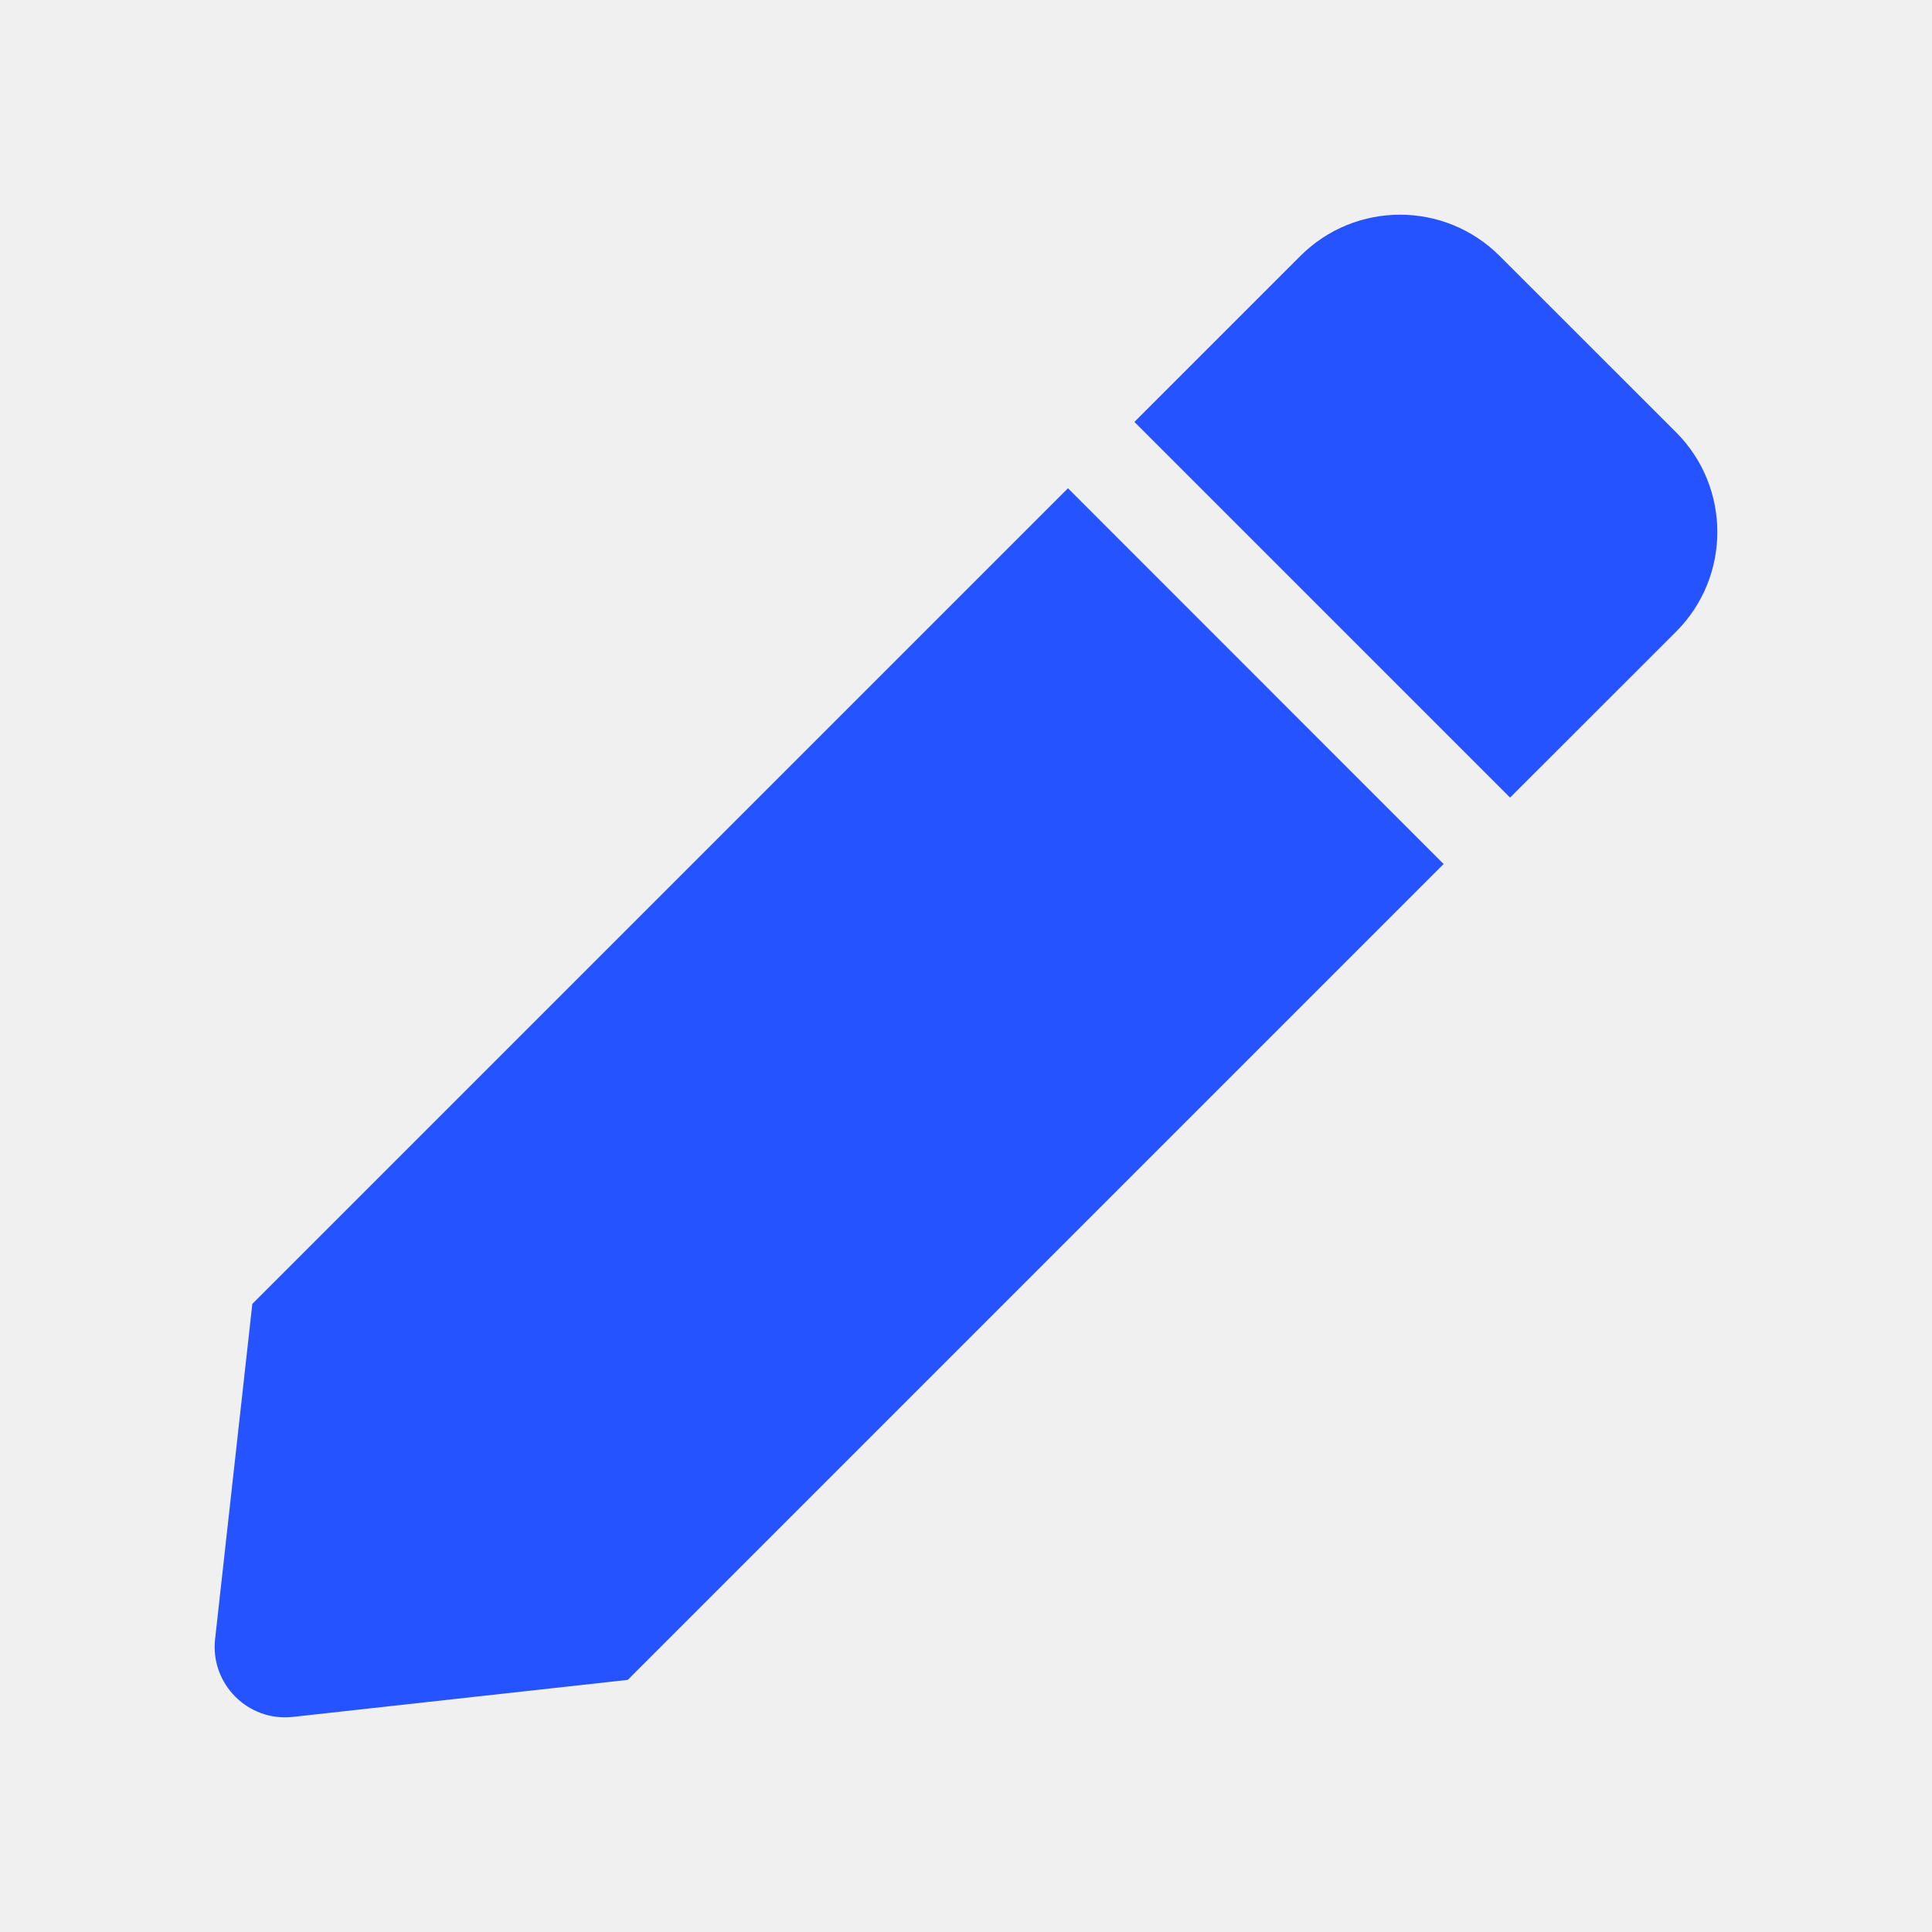
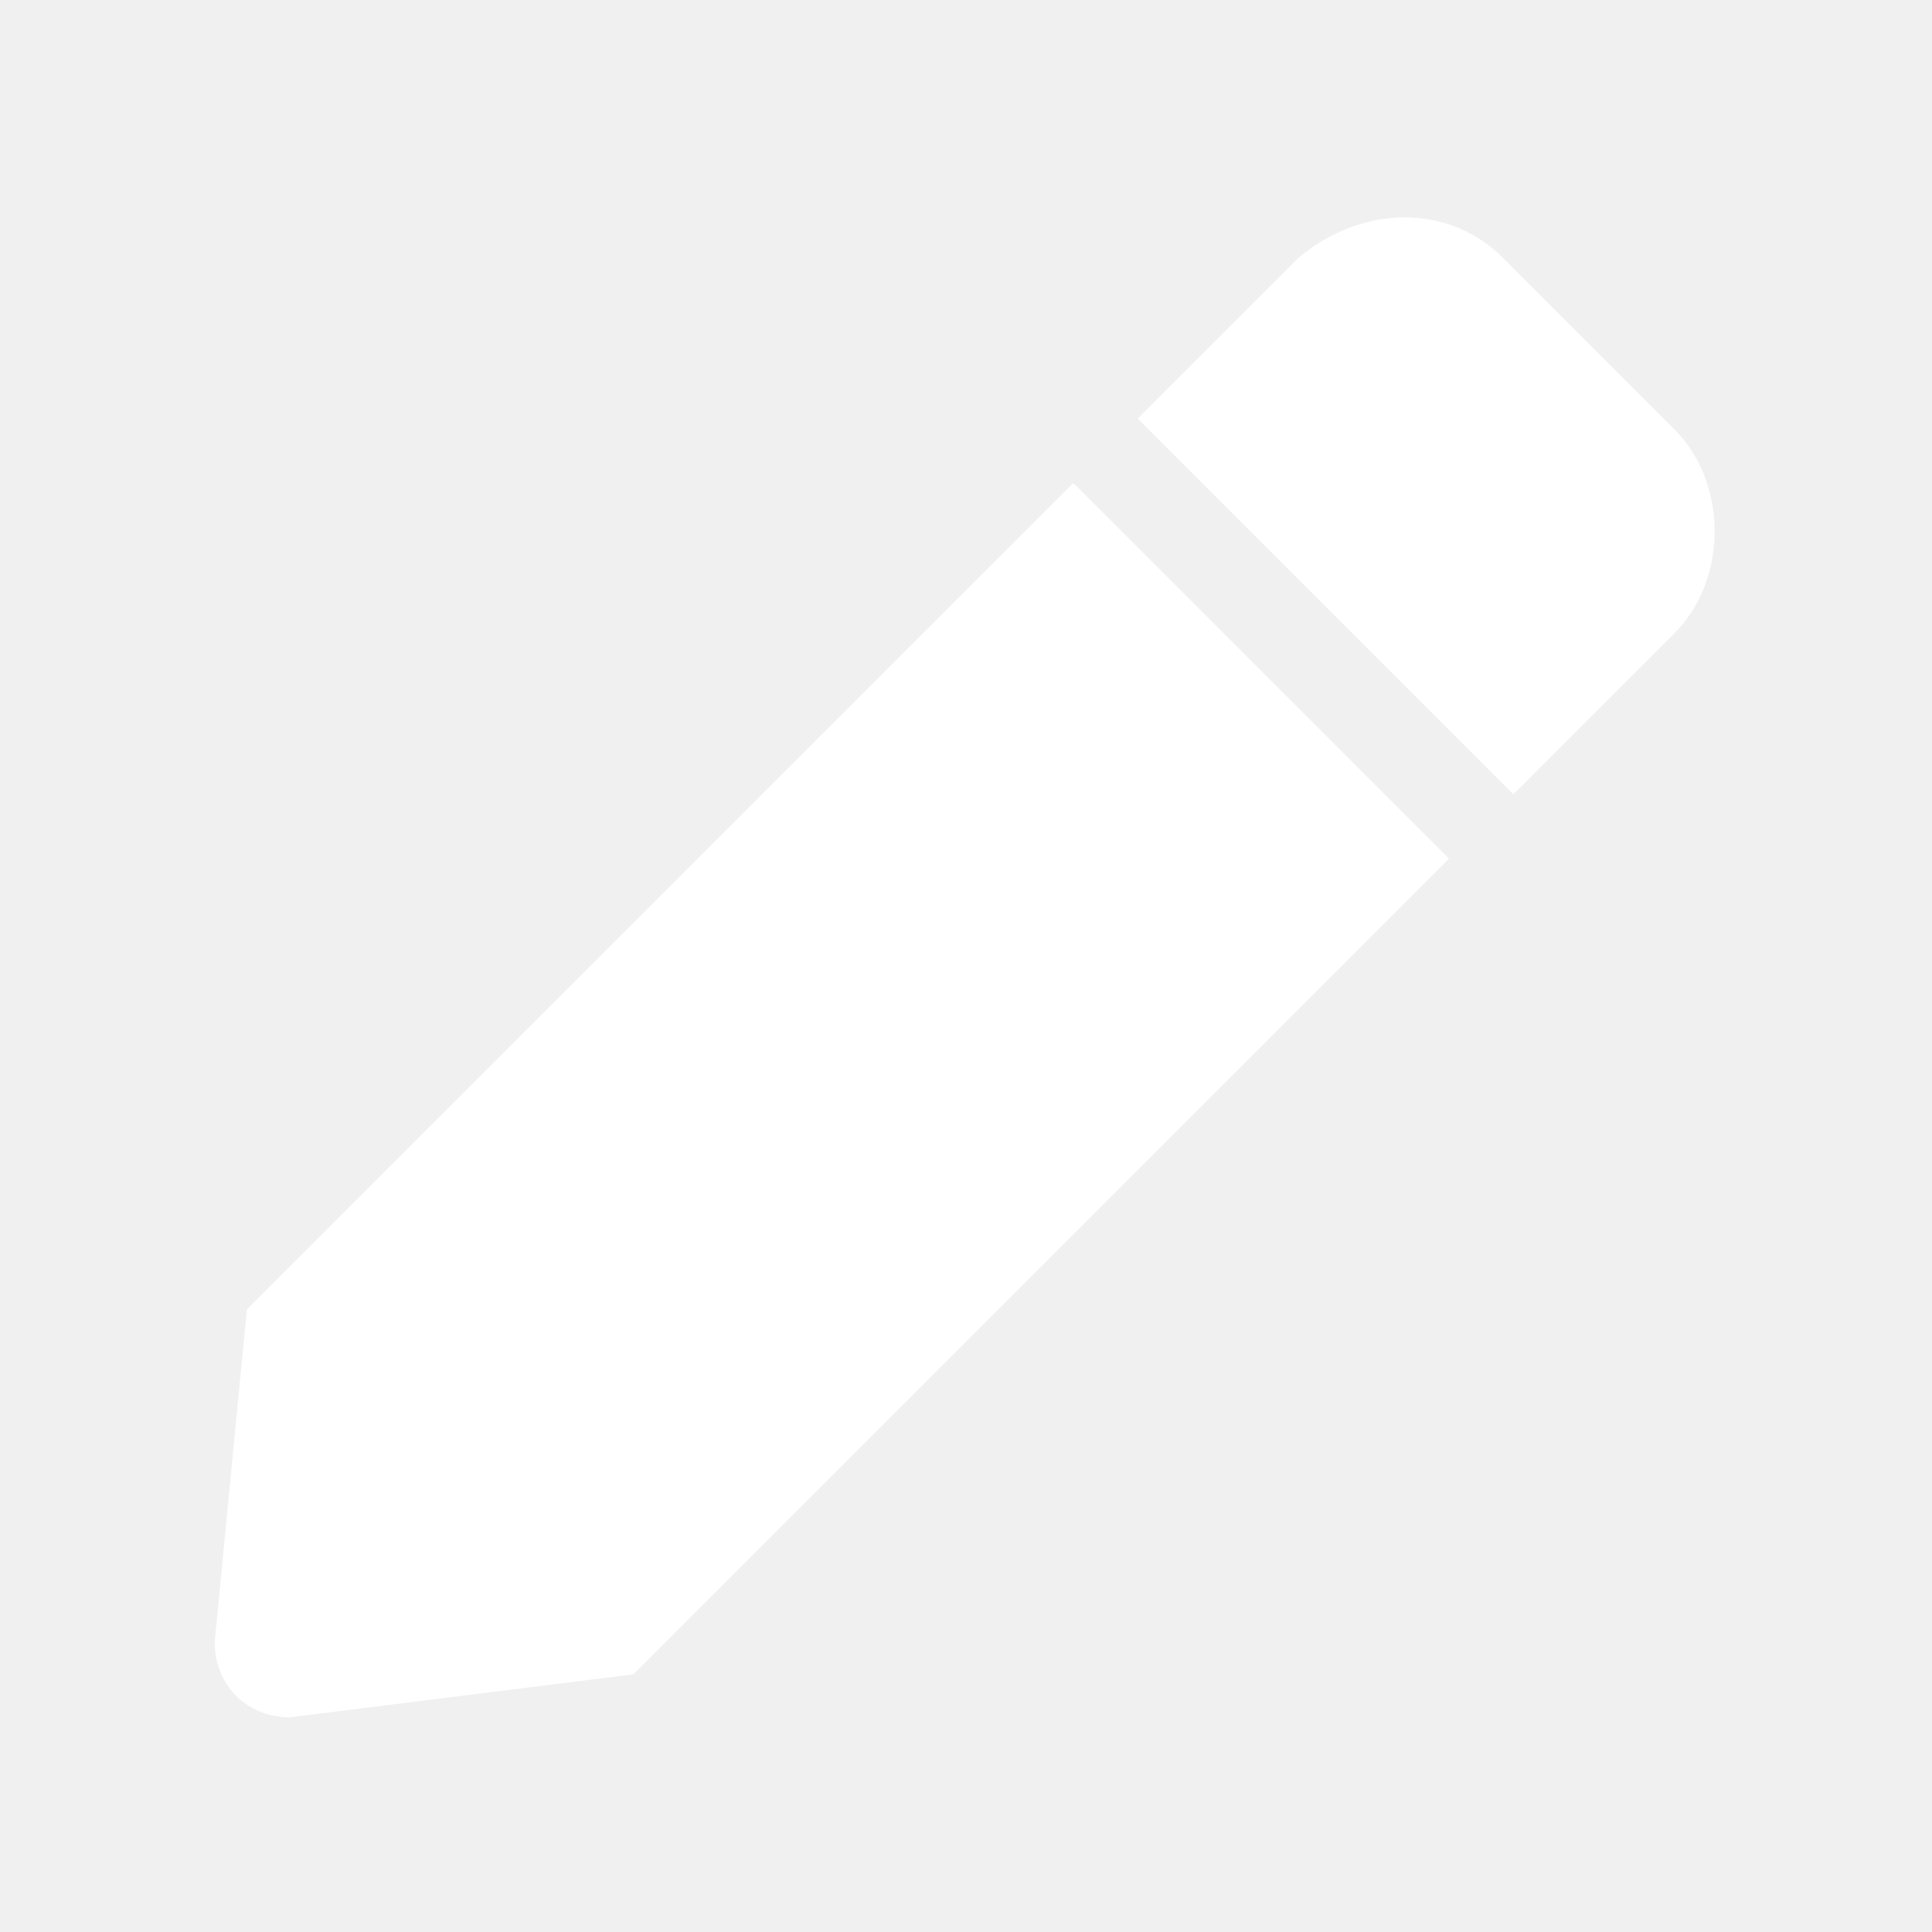
- <svg xmlns="http://www.w3.org/2000/svg" width="18" height="18" viewBox="0 0 18 18" fill="none">
-   <path d="M9.95 4.549L13.45 8.05L5.849 15.651L2.728 15.996C2.311 16.042 1.958 15.689 2.004 15.271L2.351 12.148L9.95 4.549ZM15.616 4.028L13.972 2.385C13.459 1.872 12.628 1.872 12.115 2.385L10.569 3.931L14.069 7.431L15.616 5.885C16.128 5.372 16.128 4.541 15.616 4.028Z" fill="#2453FF" />
+ <svg xmlns="http://www.w3.org/2000/svg" version="1.1" id="Layer_1" x="0px" y="0px" viewBox="0 0 18 18" style="enable-background:new 0 0 18 18;" xml:space="preserve">
+   <style type="text/css">
+ 	.st0{fill:#FFFFFF;}
+ </style>
+   <path class="st0" d="M10,4.5L13.5,8l-7.6,7.6L2.7,16C2.3,16,2,15.7,2,15.3l0.3-3.1L10,4.5z M15.6,4L14,2.4c-0.5-0.5-1.3-0.5-1.9,0  l-1.5,1.5l3.5,3.5l1.5-1.5C16.1,5.4,16.1,4.5,15.6,4z" />
</svg>
